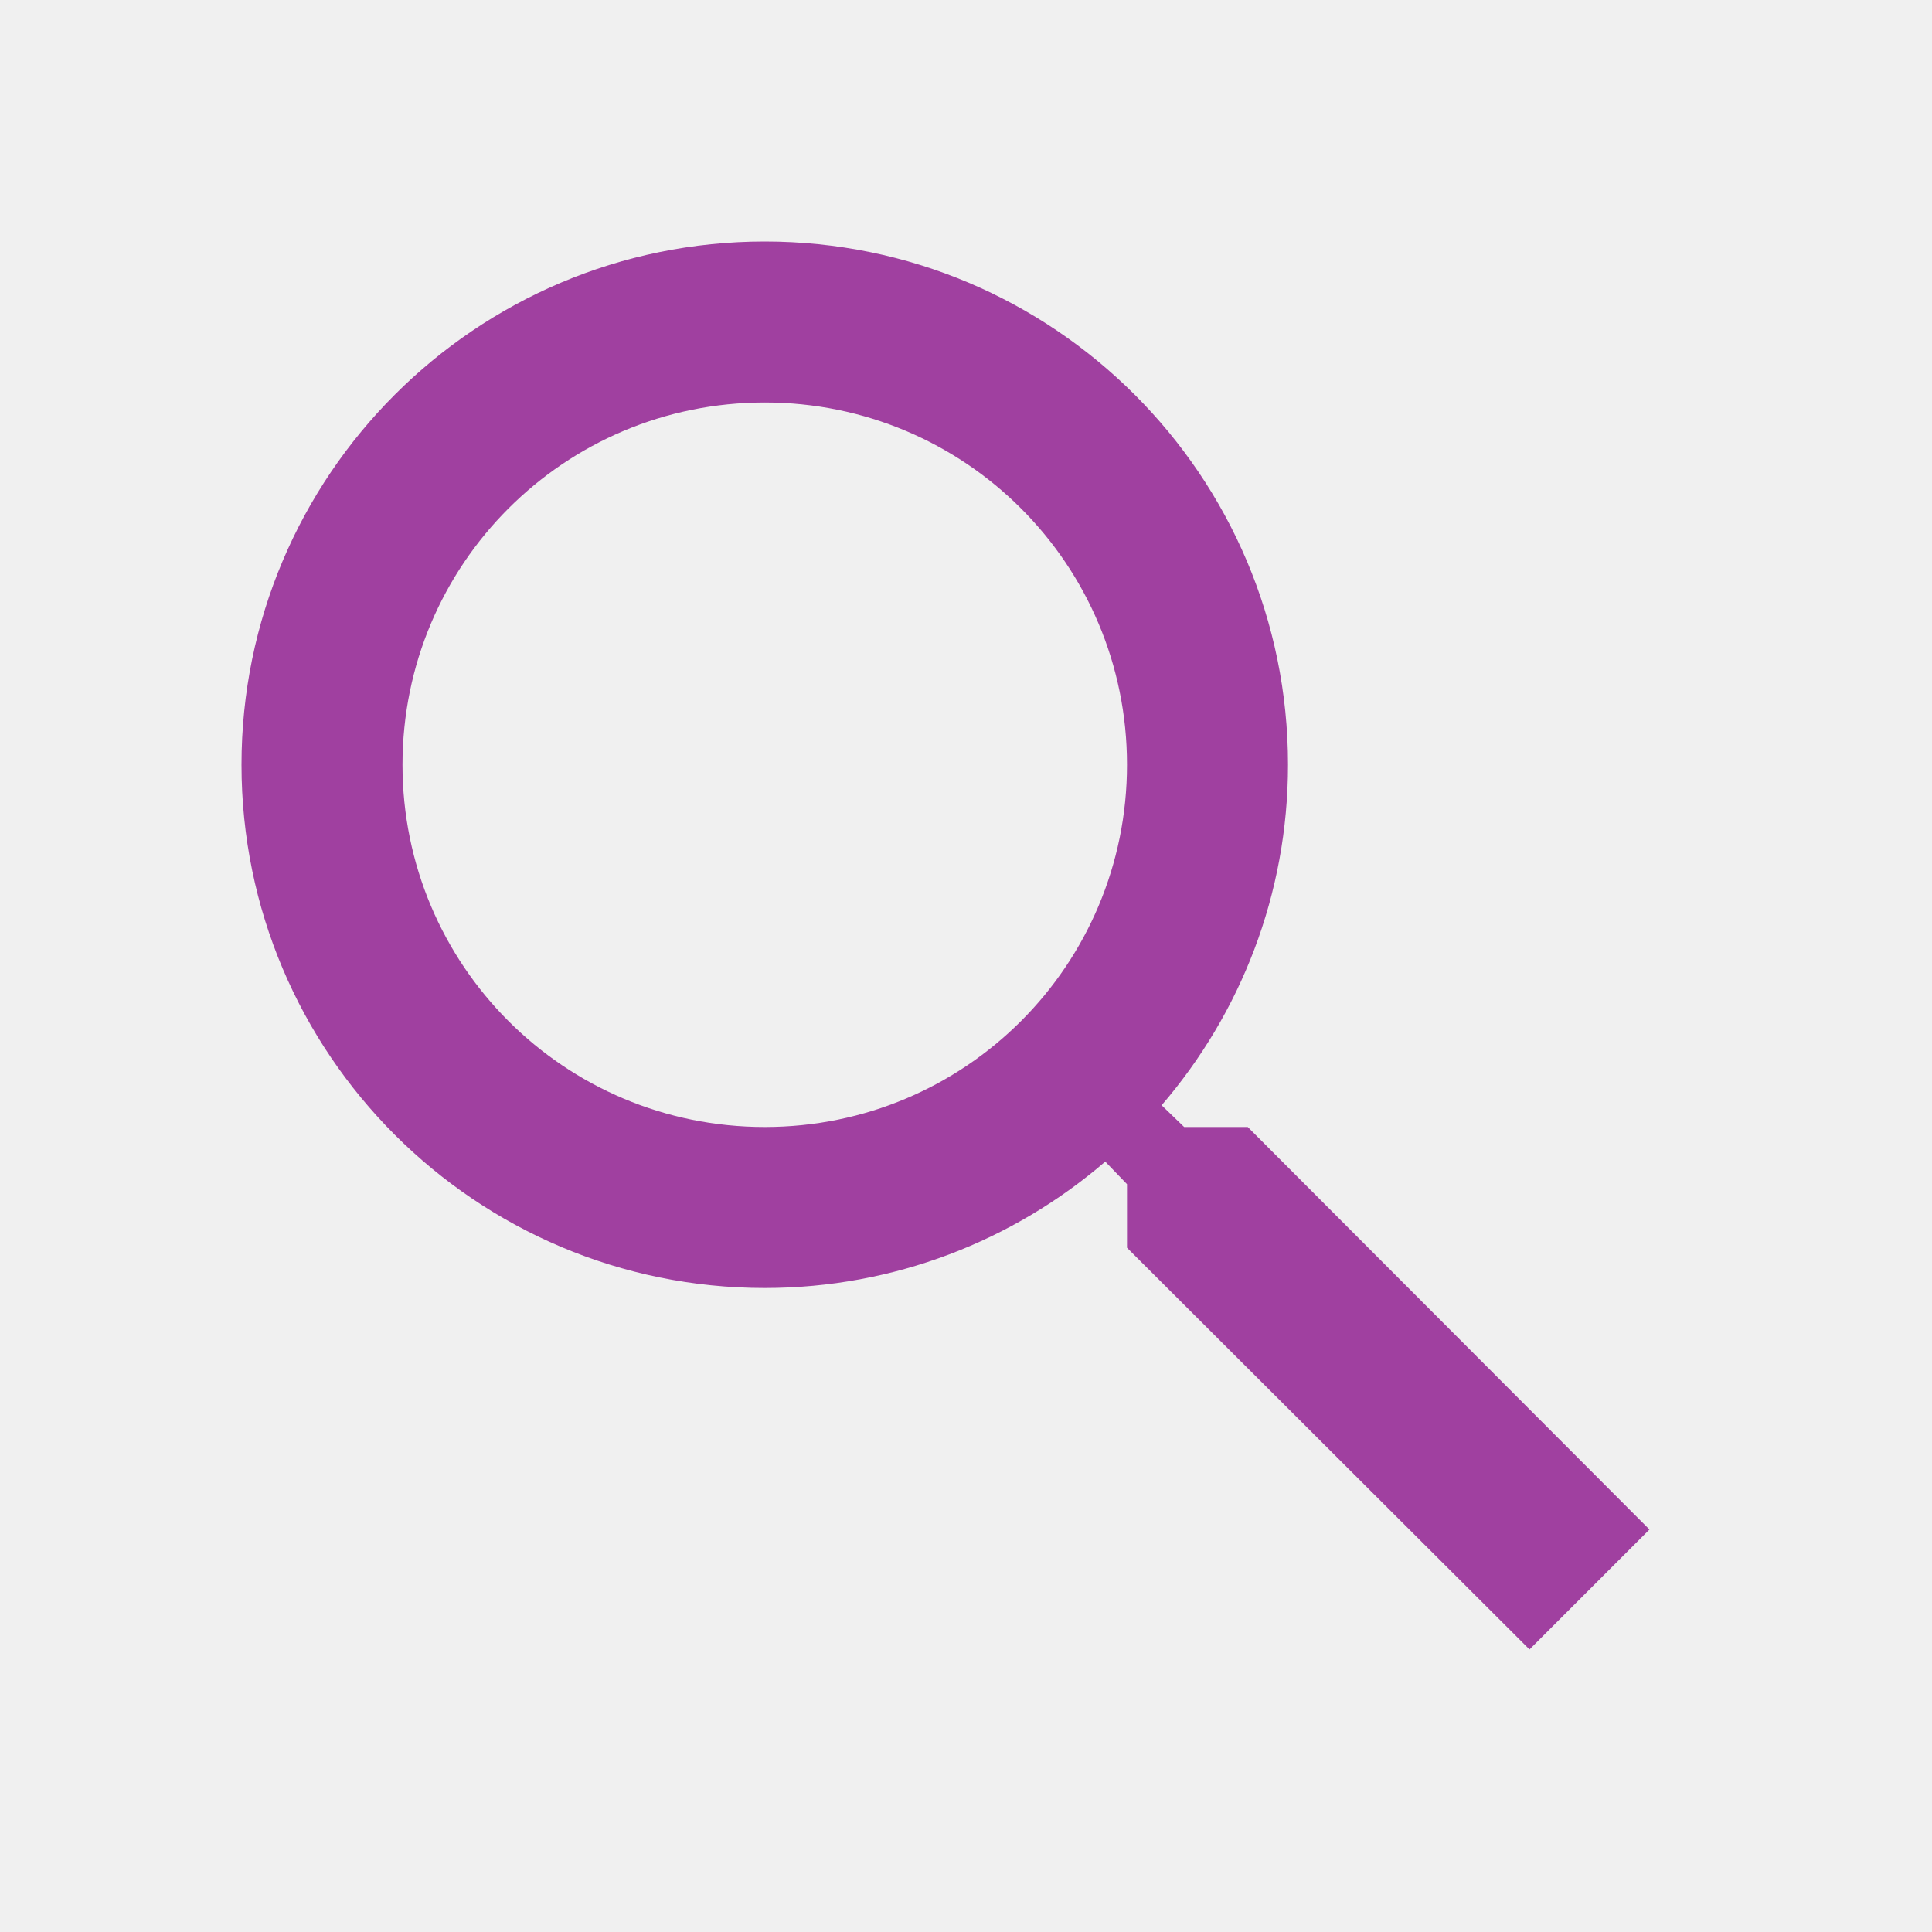
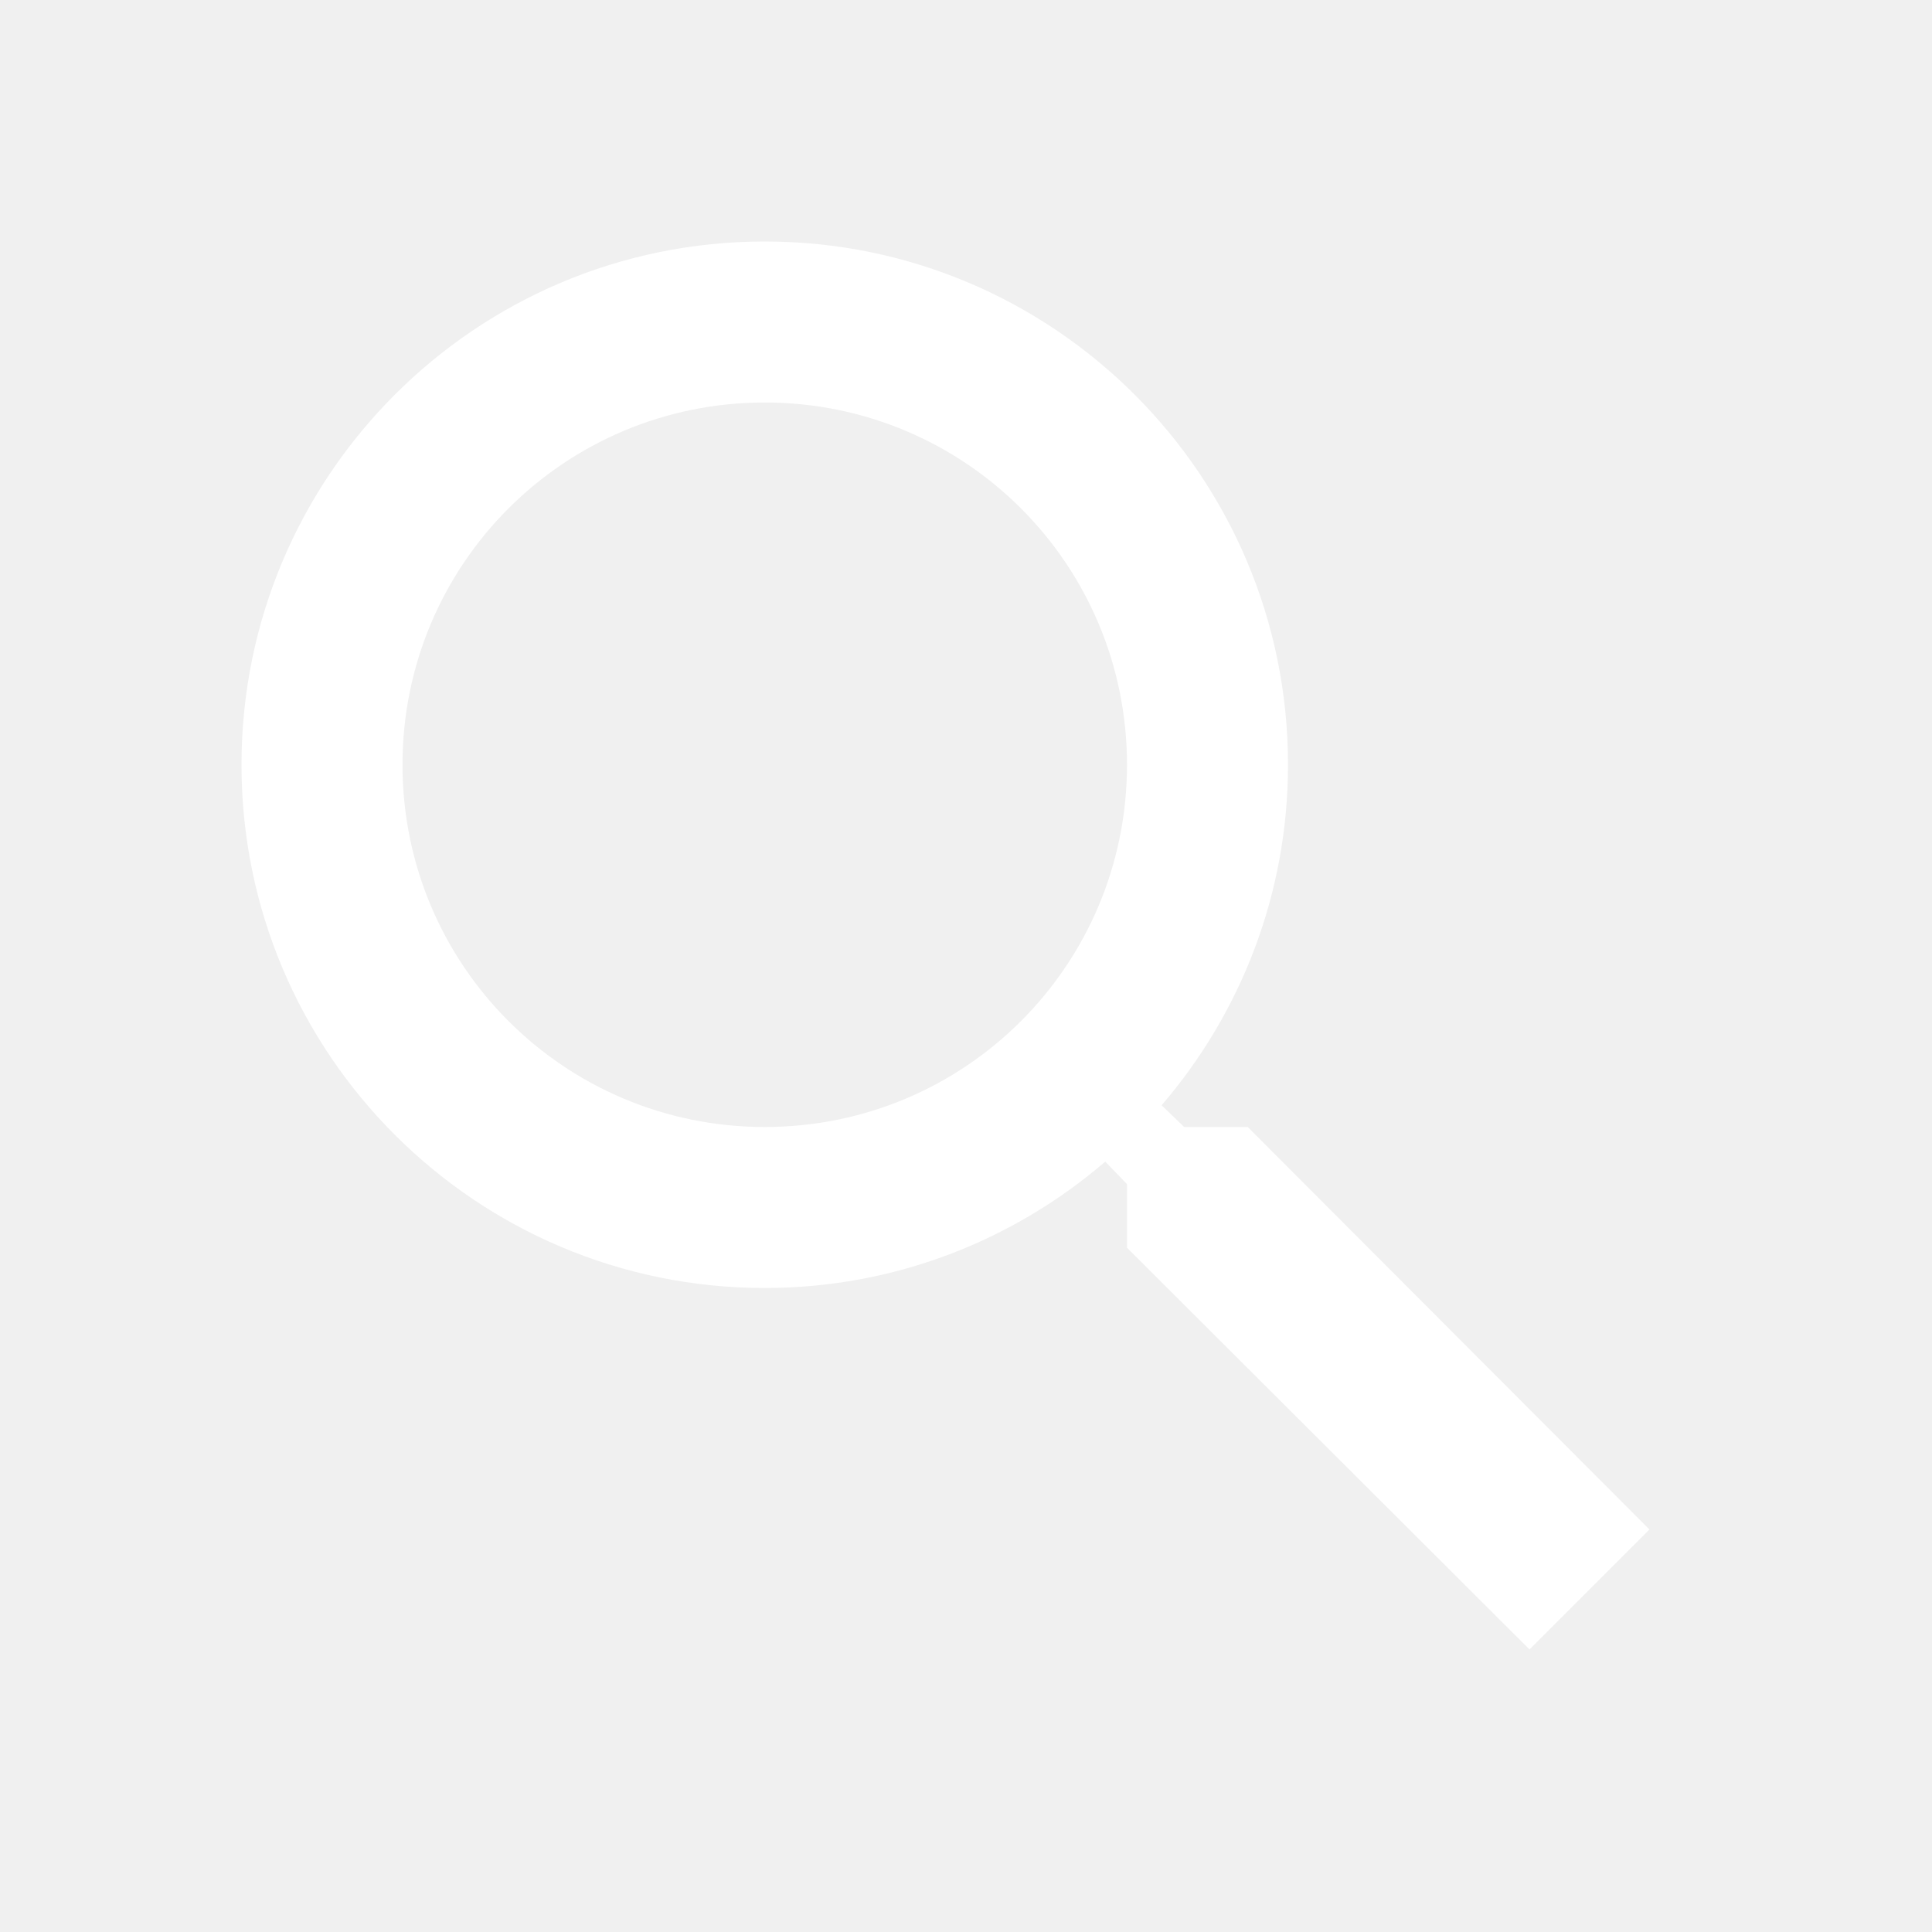
<svg xmlns="http://www.w3.org/2000/svg" width="24" height="24" viewBox="0 0 24 24">
-   <path fill="#a040a0" d="M15.5 14h-.79l-.28-.27C15.41 12.59 16 11.11 16 9.5 16 5.91 13.09 3 9.5 3S3 5.91 3 9.5 5.91 16 9.5 16c1.61 0 3.09-.59 4.23-1.57l.27.28v.79l5 4.99L20.49 19l-4.99-5zm-6 0C7.01 14 5 11.99 5 9.5S7.01 5 9.5 5 14 7.01 14 9.5 11.99 14 9.5 14z" />
+   <path fill="#fff" d="M15.5 14h-.79l-.28-.27C15.41 12.59 16 11.11 16 9.5 16 5.91 13.09 3 9.5 3S3 5.91 3 9.5 5.91 16 9.5 16c1.61 0 3.09-.59 4.23-1.57l.27.28v.79l5 4.99L20.49 19l-4.99-5zm-6 0C7.01 14 5 11.99 5 9.5S7.01 5 9.5 5 14 7.01 14 9.5 11.99 14 9.5 14z" />
</svg>
